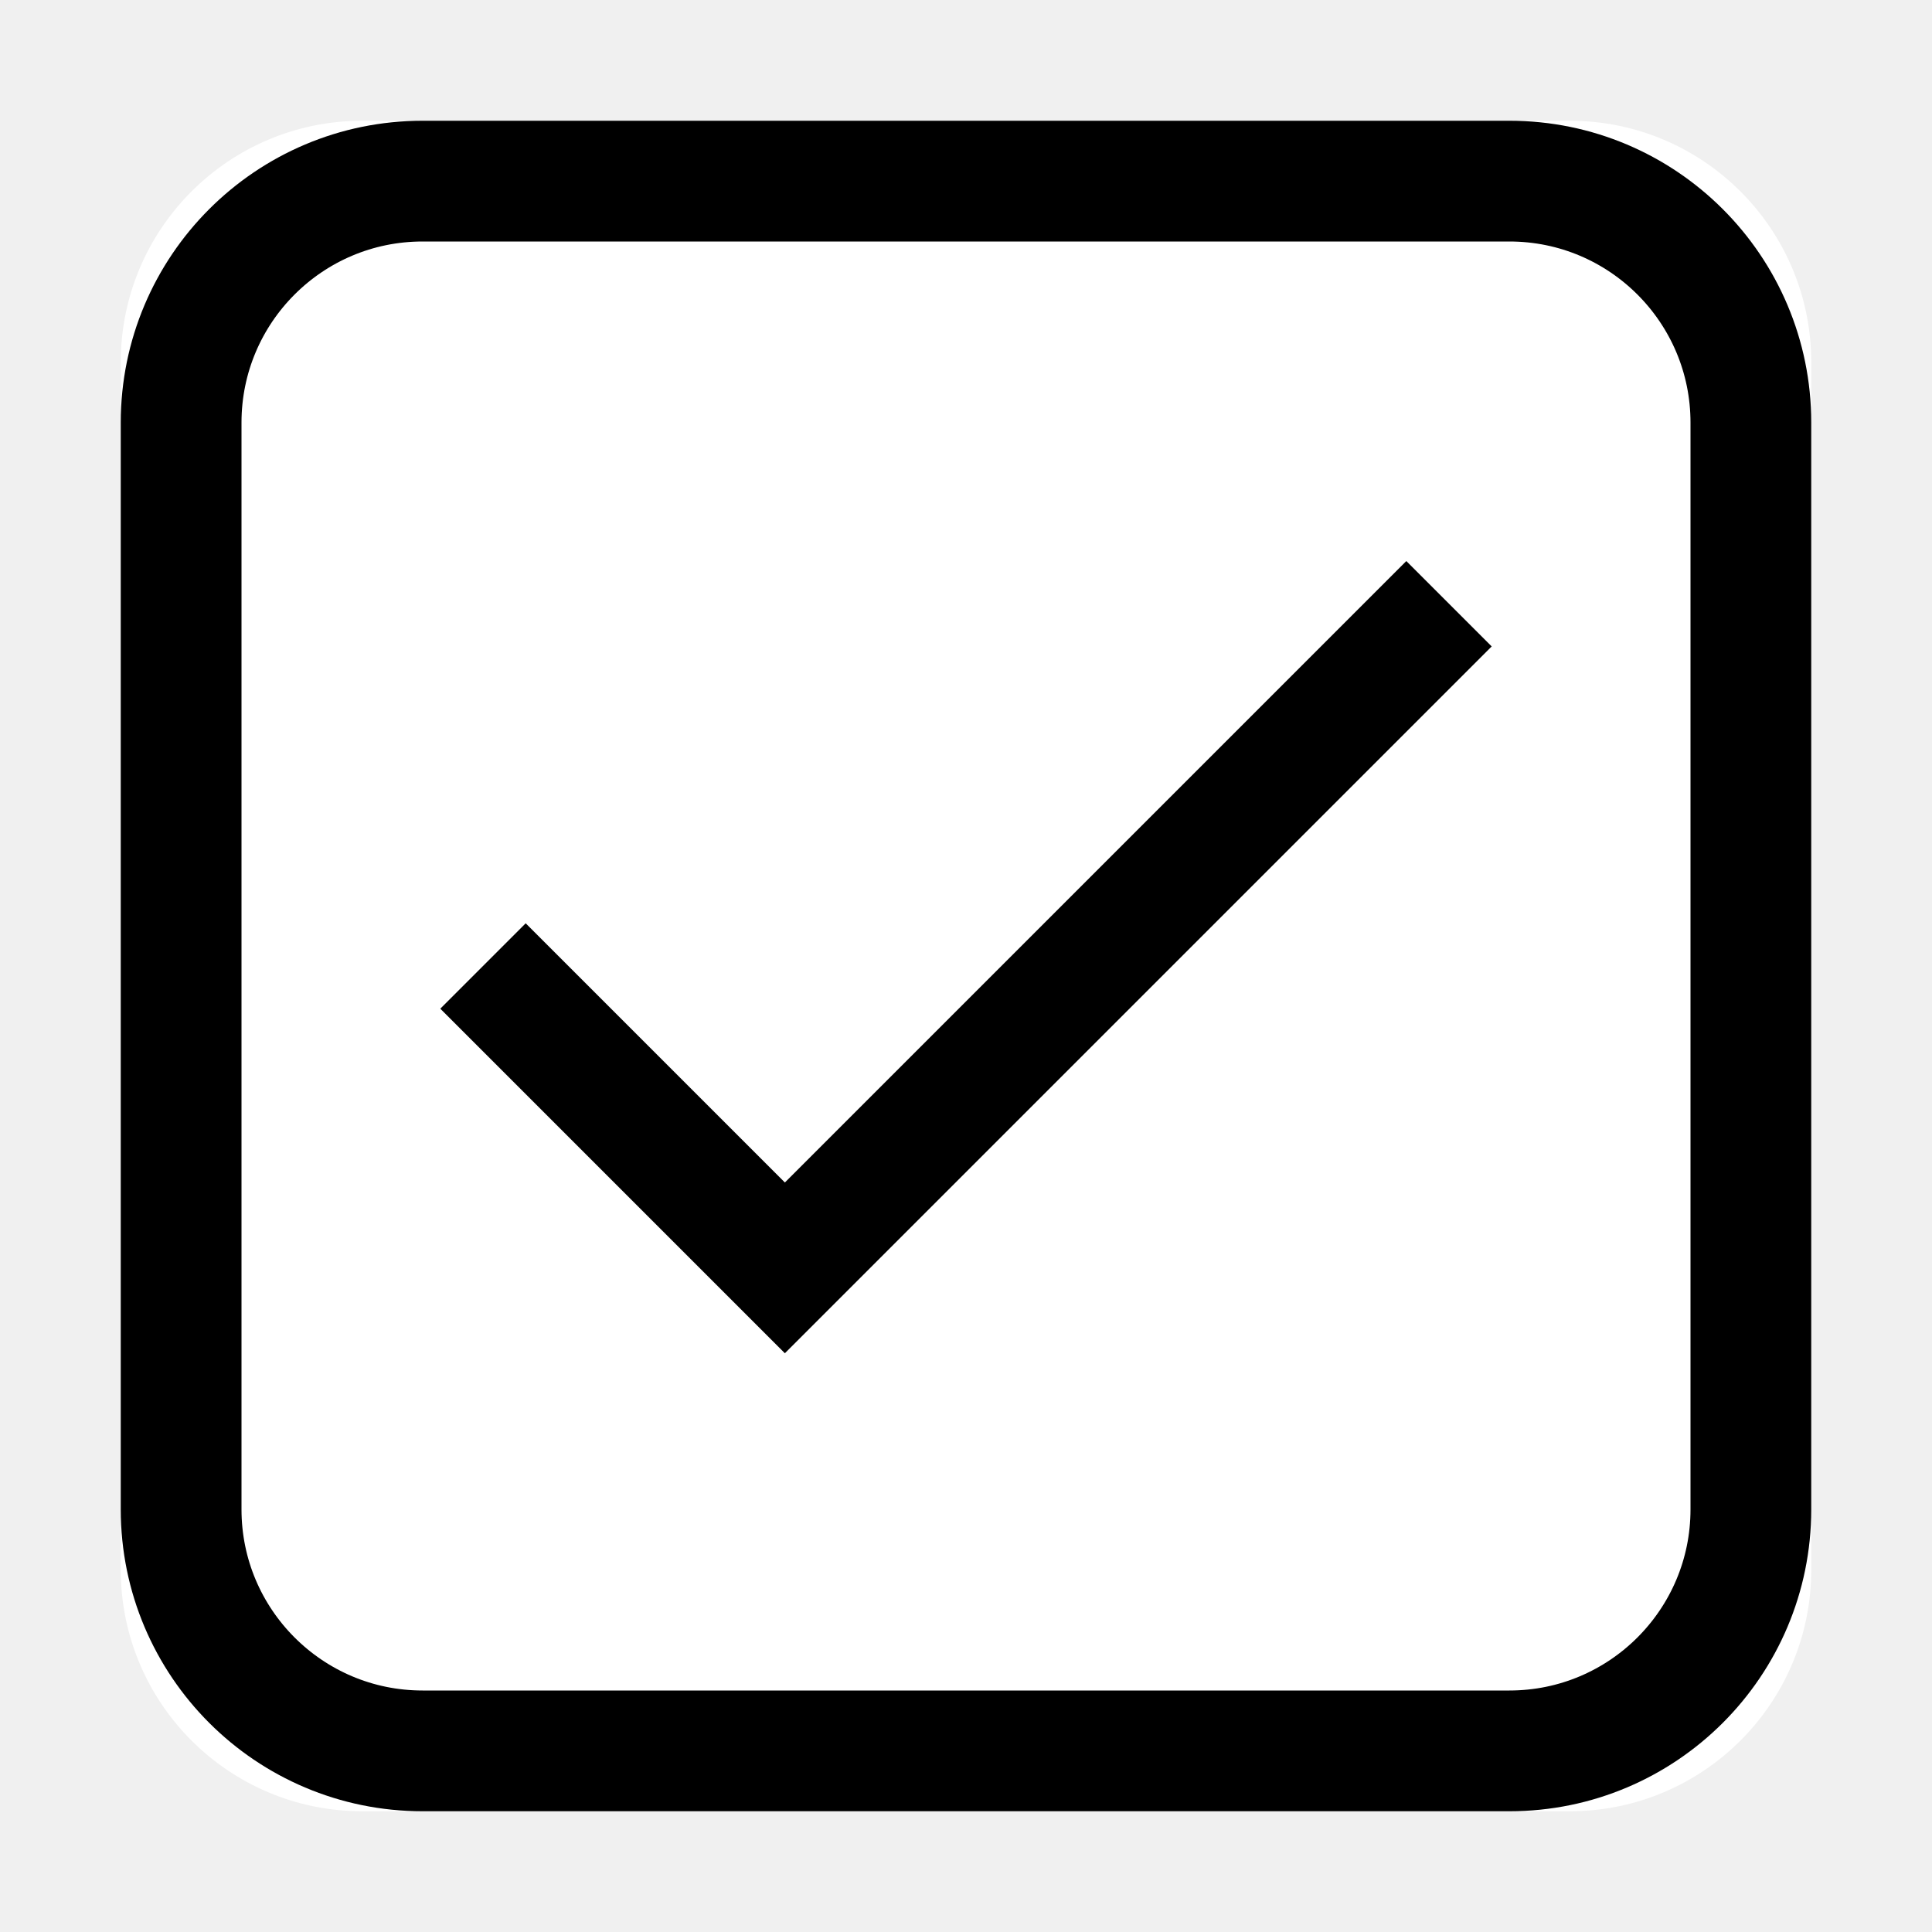
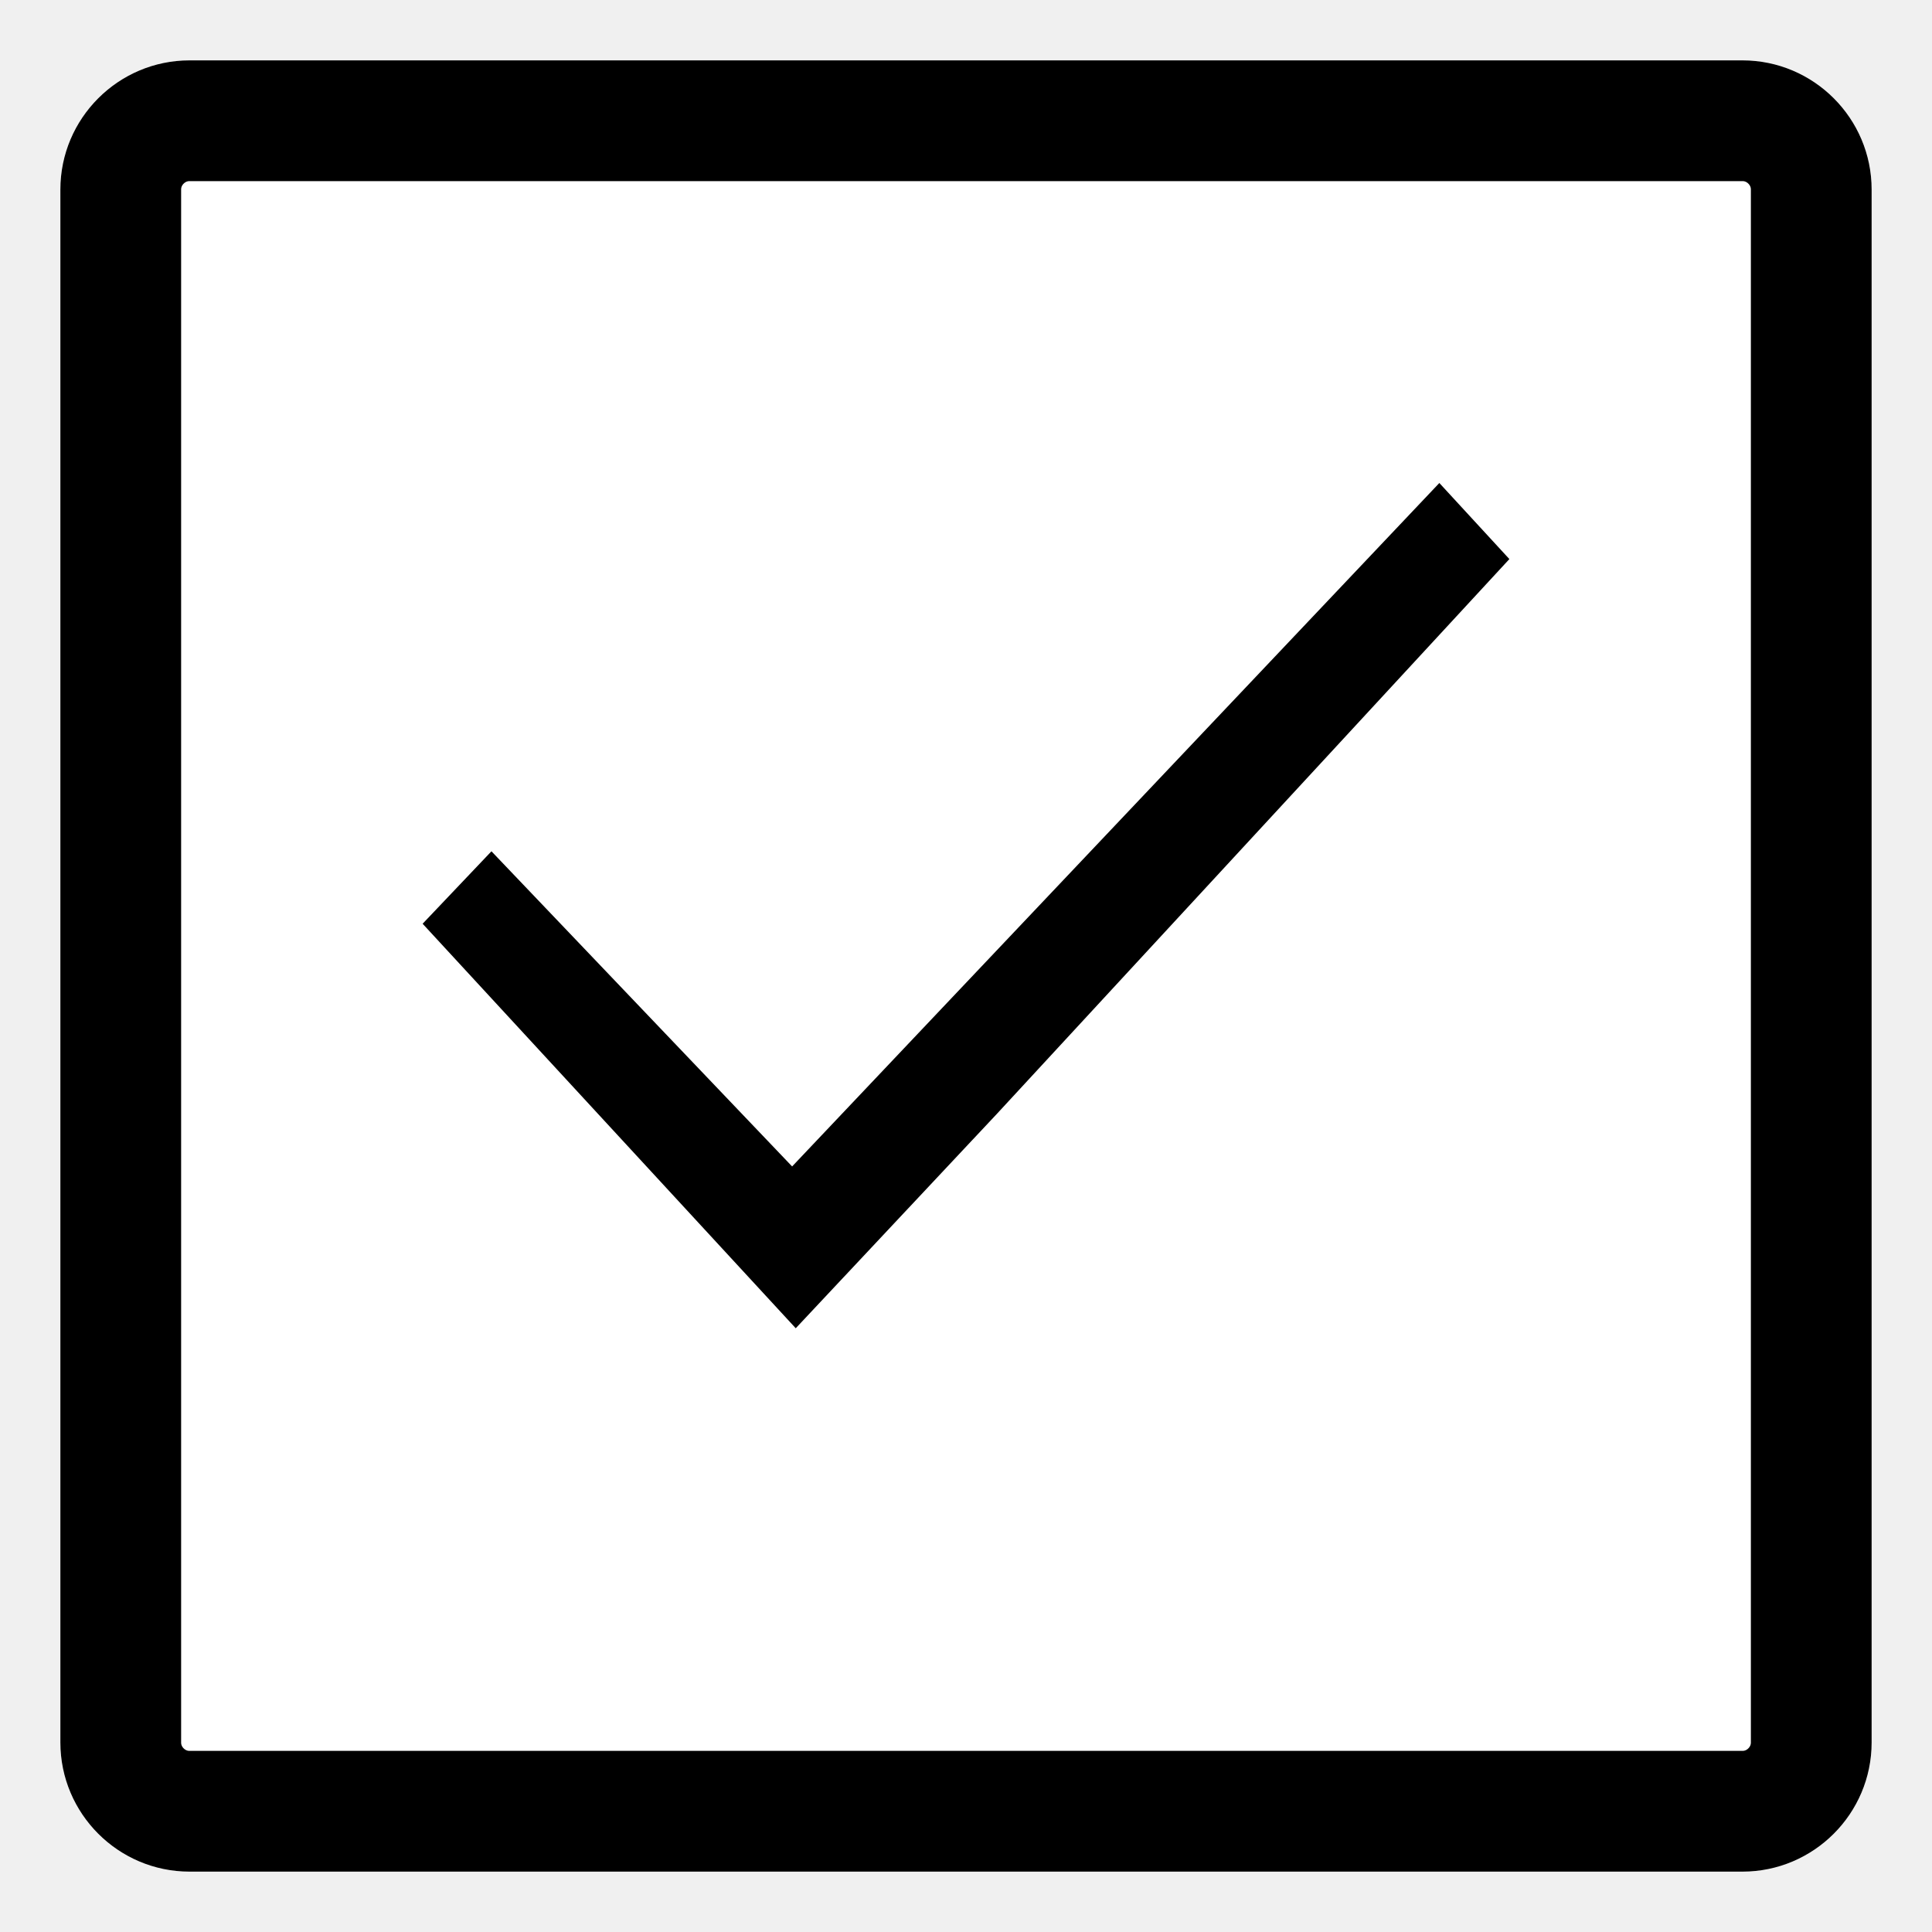
- <svg xmlns="http://www.w3.org/2000/svg" xmlns:xlink="http://www.w3.org/1999/xlink" viewBox="0 0 16 16" version="1.1" focusable="false">
+ <svg xmlns="http://www.w3.org/2000/svg" xmlns:xlink="http://www.w3.org/1999/xlink" version="1.1" preserveAspectRatio="xMidYMid meet" viewBox="0 0 16 16" focusable="false">
  <defs>
-     <rect id="path-1" x="1" y="1" width="14" height="14" rx="2" />
+     <path d="M9.1 11.74L9.1 11.74L9.1 11.74L9.1 11.74L9.1 11.74L9.1 11.74L9.1 11.74L9.1 11.74L9.1 11.74L9.1 11.74L9.1 11.74L9.1 11.74L9.1 11.74L9.1 11.74L9.1 11.74L9.1 11.74L9.1 11.74L9.1 11.74L9.1 11.74L9.1 11.74L9.1 11.74L9.1 11.74L9.1 11.74L9.1 11.74L9.1 11.74L9.1 11.74L9.1 11.74L9.1 11.74L9.1 11.74L9.1 11.74L9.1 11.73L9.1 11.73L9.1 11.73L9.1 11.73L9.1 11.73L9.1 11.73L9.1 11.73L9.1 11.73L9.1 11.73L9.1 11.73L9 11.73L9 11.73L9 11.73L9 11.73L9 11.73L9 11.73L9 11.73L9 11.73L9 11.73L9 11.73L9 11.73L9 11.73L9 11.73L9 11.73L9 11.73L9 11.73L9 11.73L9 11.73L9 11.73L9 11.73L9 11.73L9 11.73L9 11.73L9 11.73L9 11.73L9 11.73L9 11.73L9 11.73L9 11.73L9 11.72L9 11.72L9 11.72L9 11.72L9 11.72L9 11.72L9 11.72L9 11.72L9 11.72L9 11.72L9 11.72L9 11.72L9 11.64L9 11.64L9 11.64L9 11.64L9 11.64L9 11.64L9 11.64L9 11.64L9 11.64L9 11.64L9 11.64L9 11.64L9 11.64L9 11.64L9 11.64L9 11.64L9 11.64L9 11.64L9 11.64L9 11.64L9 11.64L9 11.64L9 11.63L9 11.63L9 11.63L9 11.63L9 11.63L9 11.63L9 11.63L9 11.63L9 11.63L9 11.63L9 11.63L9 11.63L9 11.63L9 11.63L9 11.63L9 11.63L9 11.63L9 11.63L9 11.63L9.15 11.63L9.15 11.63L9.15 11.63L9.15 11.63L9.15 11.63L9.15 11.63L9.15 11.63L9.15 11.63L9.15 11.63L9.15 11.63L9.15 11.63L9.15 11.63L9.15 11.63L9.15 11.63L9.15 11.63L9.15 11.63L9.15 11.63L9.15 11.63L9.15 11.63L9.15 11.64L9.15 11.64L9.15 11.64L9.15 11.64L9.15 11.64L9.15 11.64L9.15 11.64L9.15 11.64L9.15 11.64L9.15 11.64L9.15 11.64L9.15 11.64L9.15 11.64L9.15 11.64L9.15 11.64L9.15 11.64L9.15 11.64L9.15 11.64L9.15 11.64L9.15 11.64L9.15 11.64L9.15 11.64L9.15 11.72L9.15 11.72L9.15 11.72L9.15 11.72L9.15 11.72L9.15 11.72L9.15 11.72L9.15 11.72L9.15 11.72L9.15 11.72L9.15 11.72L9.15 11.72L9.15 11.73L9.15 11.73L9.15 11.73L9.15 11.73L9.15 11.73L9.15 11.73L9.15 11.73L9.15 11.73L9.15 11.73L9.15 11.73L9.15 11.73L9.15 11.73L9.15 11.73L9.15 11.73L9.15 11.73L9.15 11.73L9.15 11.73L9.15 11.73L9.15 11.73L9.15 11.73L9.15 11.73L9.15 11.73L9.15 11.73L9.15 11.73L9.15 11.73L9.15 11.73L9.15 11.73L9.15 11.73L9.15 11.73L9.14 11.73L9.14 11.73L9.14 11.73L9.14 11.73L9.14 11.73L9.14 11.73L9.14 11.73L9.14 11.73L9.14 11.73L9.14 11.73L9.14 11.74L9.14 11.74L9.14 11.74L9.14 11.74L9.14 11.74L9.14 11.74L9.14 11.74L9.14 11.74L9.14 11.74L9.14 11.74L9.14 11.74L9.14 11.74L9.14 11.74L9.14 11.74L9.14 11.74L9.14 11.74L9.14 11.74L9.14 11.74L9.14 11.74L9.14 11.74L9.14 11.74L9.14 11.74L9.14 11.74L9.14 11.74L9.14 11.74L9.14 11.74L9.14 11.74L9.14 11.74L9.14 11.74L9.14 11.74L9.14 11.74L9.14 11.74L9.1 11.74L9.1 11.74L9.1 11.74Z" id="aOYETLi8K" />
+     <path d="M14.43 0.5C15.02 0.5 15.5 0.98 15.5 1.57C15.5 4.36 15.5 11.64 15.5 14.43C15.5 15.02 15.02 15.5 14.43 15.5C11.64 15.5 4.36 15.5 1.57 15.5C0.98 15.5 0.5 15.02 0.5 14.43C0.5 11.64 0.5 4.36 0.5 1.57C0.5 0.98 0.98 0.5 1.57 0.5C4.36 0.5 11.64 0.5 14.43 0.5Z" id="aK39Qdlim" />
+     <clipPath id="cliph9axyI4dN">
+       <use xlink:href="#aK39Qdlim" opacity="1" />
+     </clipPath>
+     <path d="M8.36 11.26L8.36 11.26L6.04 14.06L1.75 8.88L4.07 6.08L6.04 8.46L11.93 1.35L14.25 4.15L8.36 11.26Z" id="b1JKDsV8xI" />
+     <path d="M8.26 9.22L8.26 9.22L6.59 11L3.5 7.65L4.07 7.05L6.56 9.66L11.92 4L12.5 4.63L8.26 9.22Z" id="b1wI6b3z6q" />
  </defs>
-   <g id="Icons" stroke="none" stroke-width="1" fill="none" fill-rule="evenodd">
-     <g id="checkbox-checked">
-       <g id="Rectangle">
-         <use fill="#FFFFFF" fill-rule="evenodd" xlink:href="#path-1" />
-         <rect stroke="#000000" stroke-width="1" x="1.5" y="1.5" width="13" height="13" rx="2" />
+   <g>
+     <g>
+       <g>
+         <use xlink:href="#aOYETLi8K" opacity="1" fill="currentColor" fill-opacity="0.51" />
      </g>
-       <polyline id="Path-2" stroke="#000000" points="12 5 6.5 10.5 4 8" />
+       <g>
+         <use xlink:href="#aK39Qdlim" opacity="1" fill="#ffffff" fill-opacity="1" />
+         <g clip-path="url(#cliph9axyI4dN)">
+           <use xlink:href="#aK39Qdlim" opacity="1" fill-opacity="0" stroke="currentColor" stroke-width="2" stroke-opacity="1" />
+         </g>
+       </g>
+       <g>
+         <use xlink:href="#b1JKDsV8xI" opacity="1" fill="currentColor" fill-opacity="0" />
+       </g>
+       <g>
+         <use xlink:href="#b1wI6b3z6q" opacity="1" fill="currentColor" fill-opacity="1" />
+       </g>
    </g>
  </g>
</svg>
